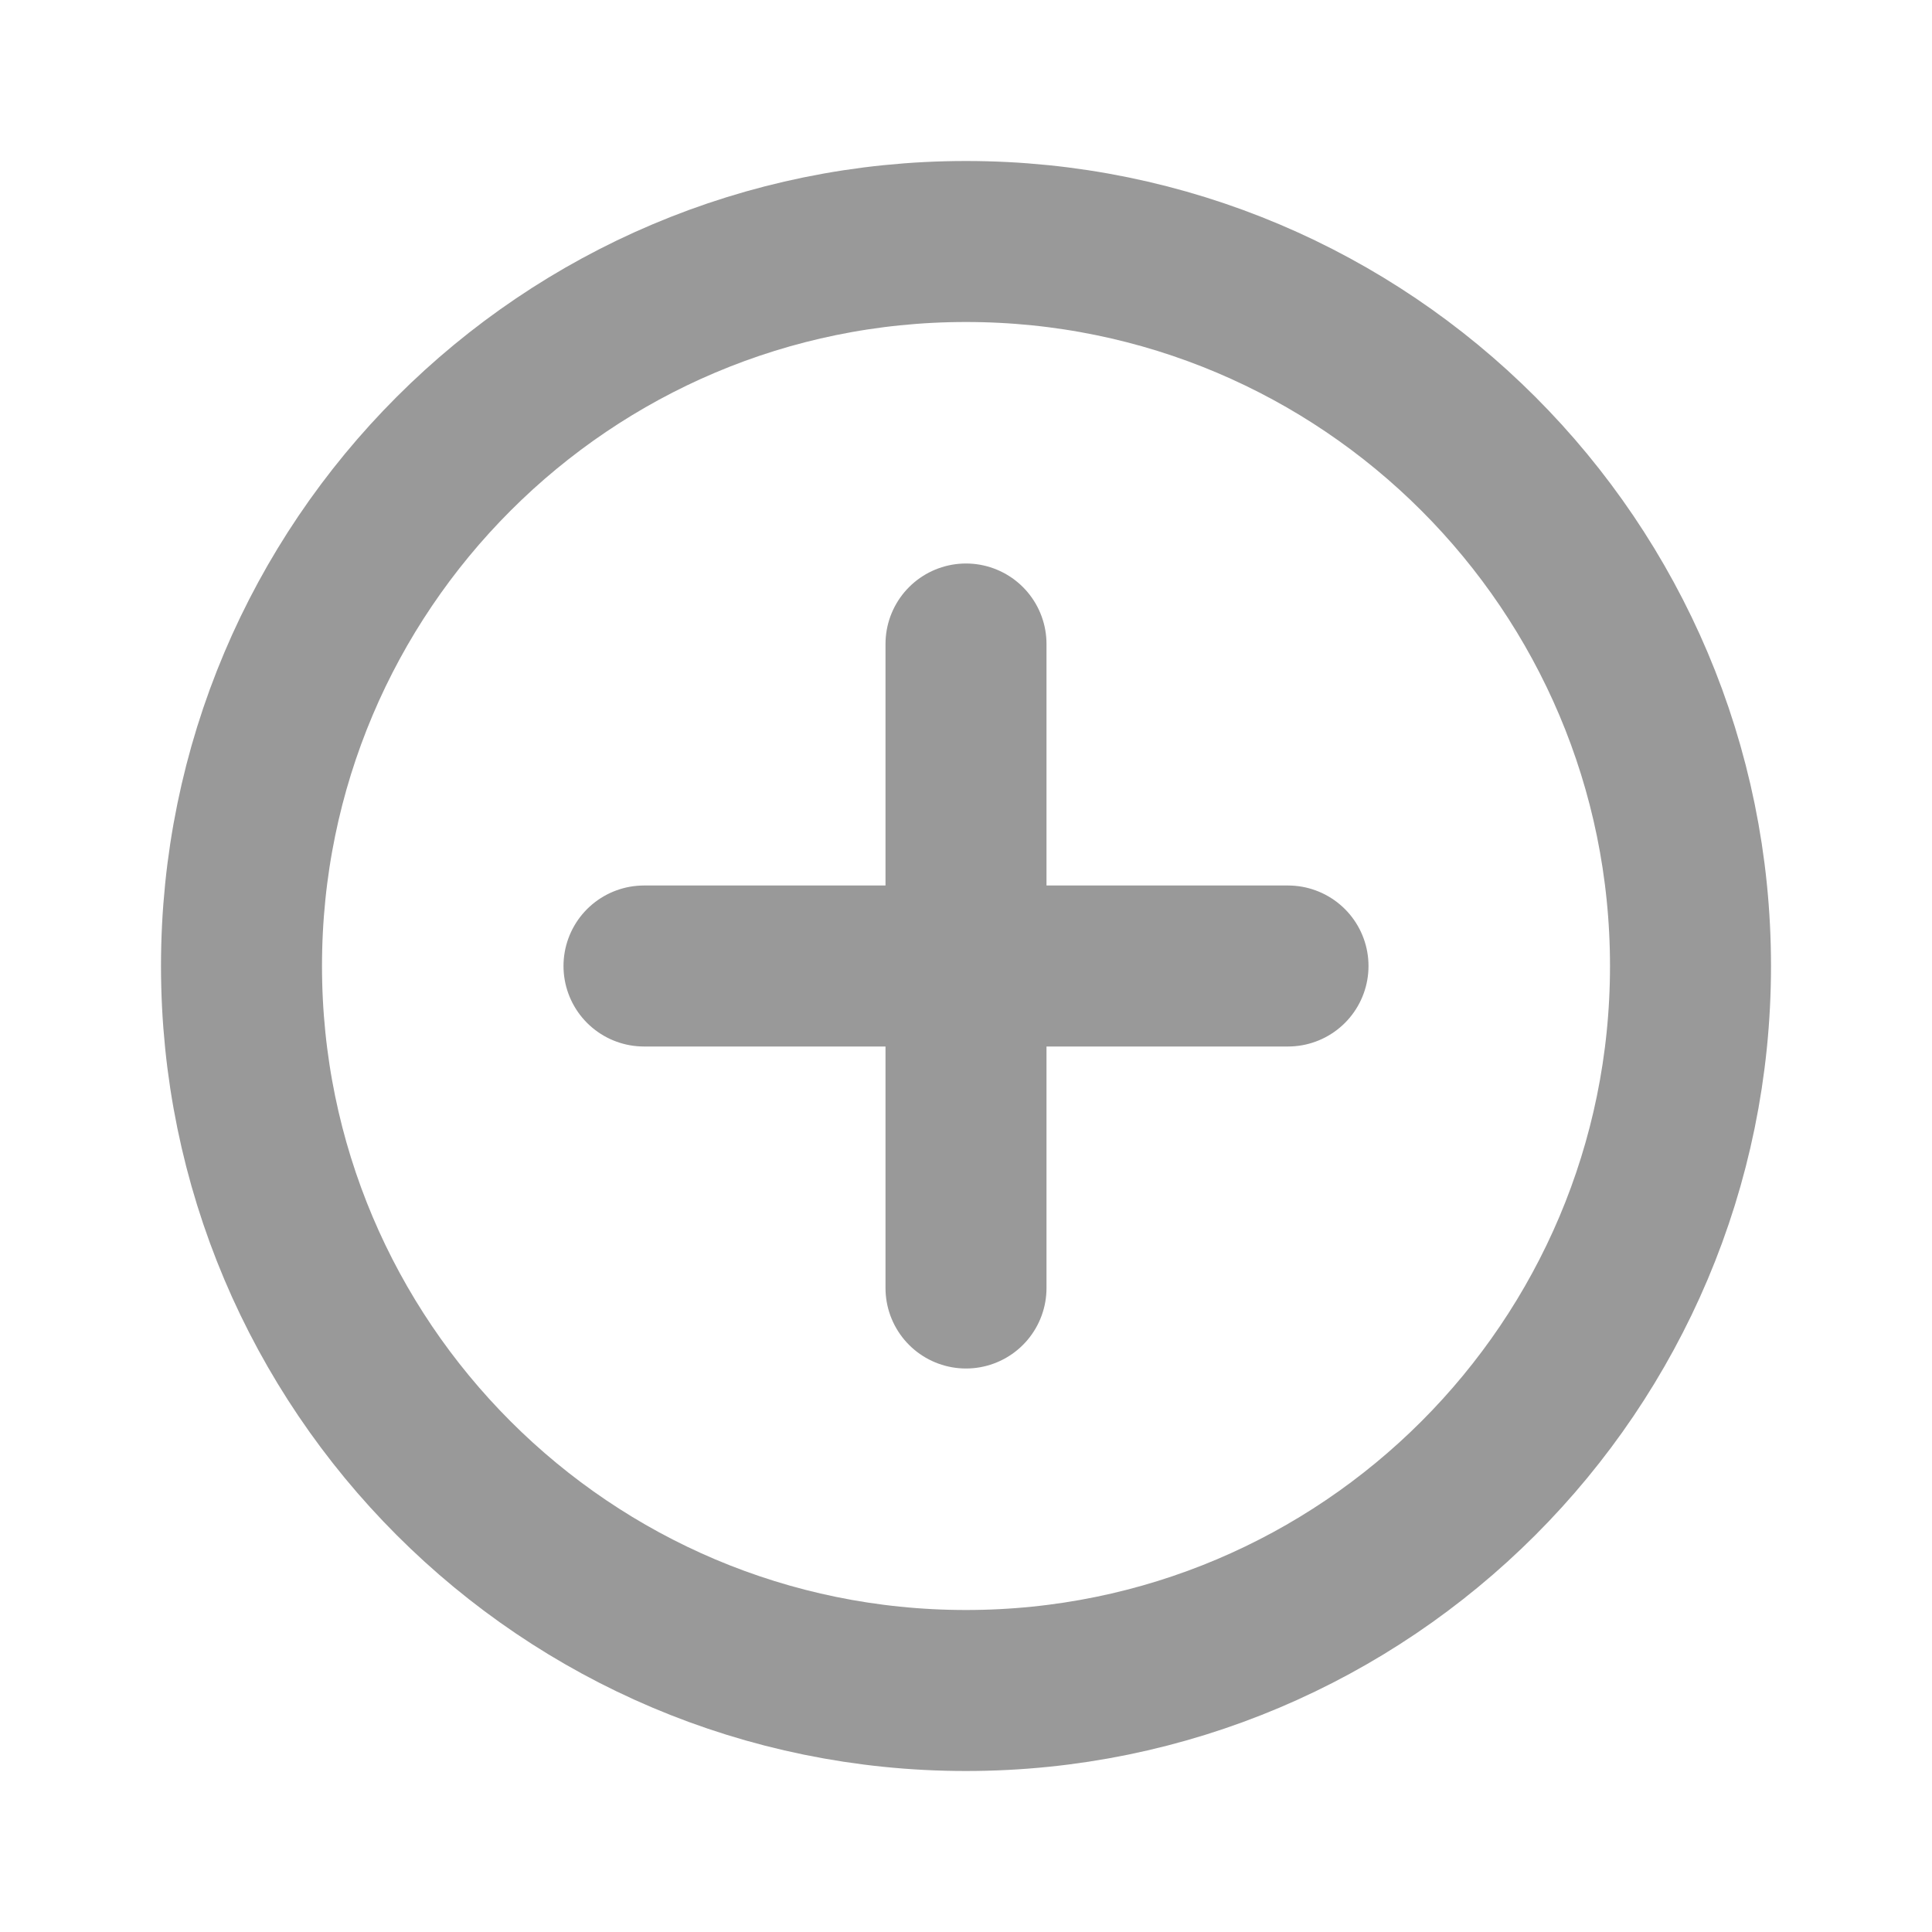
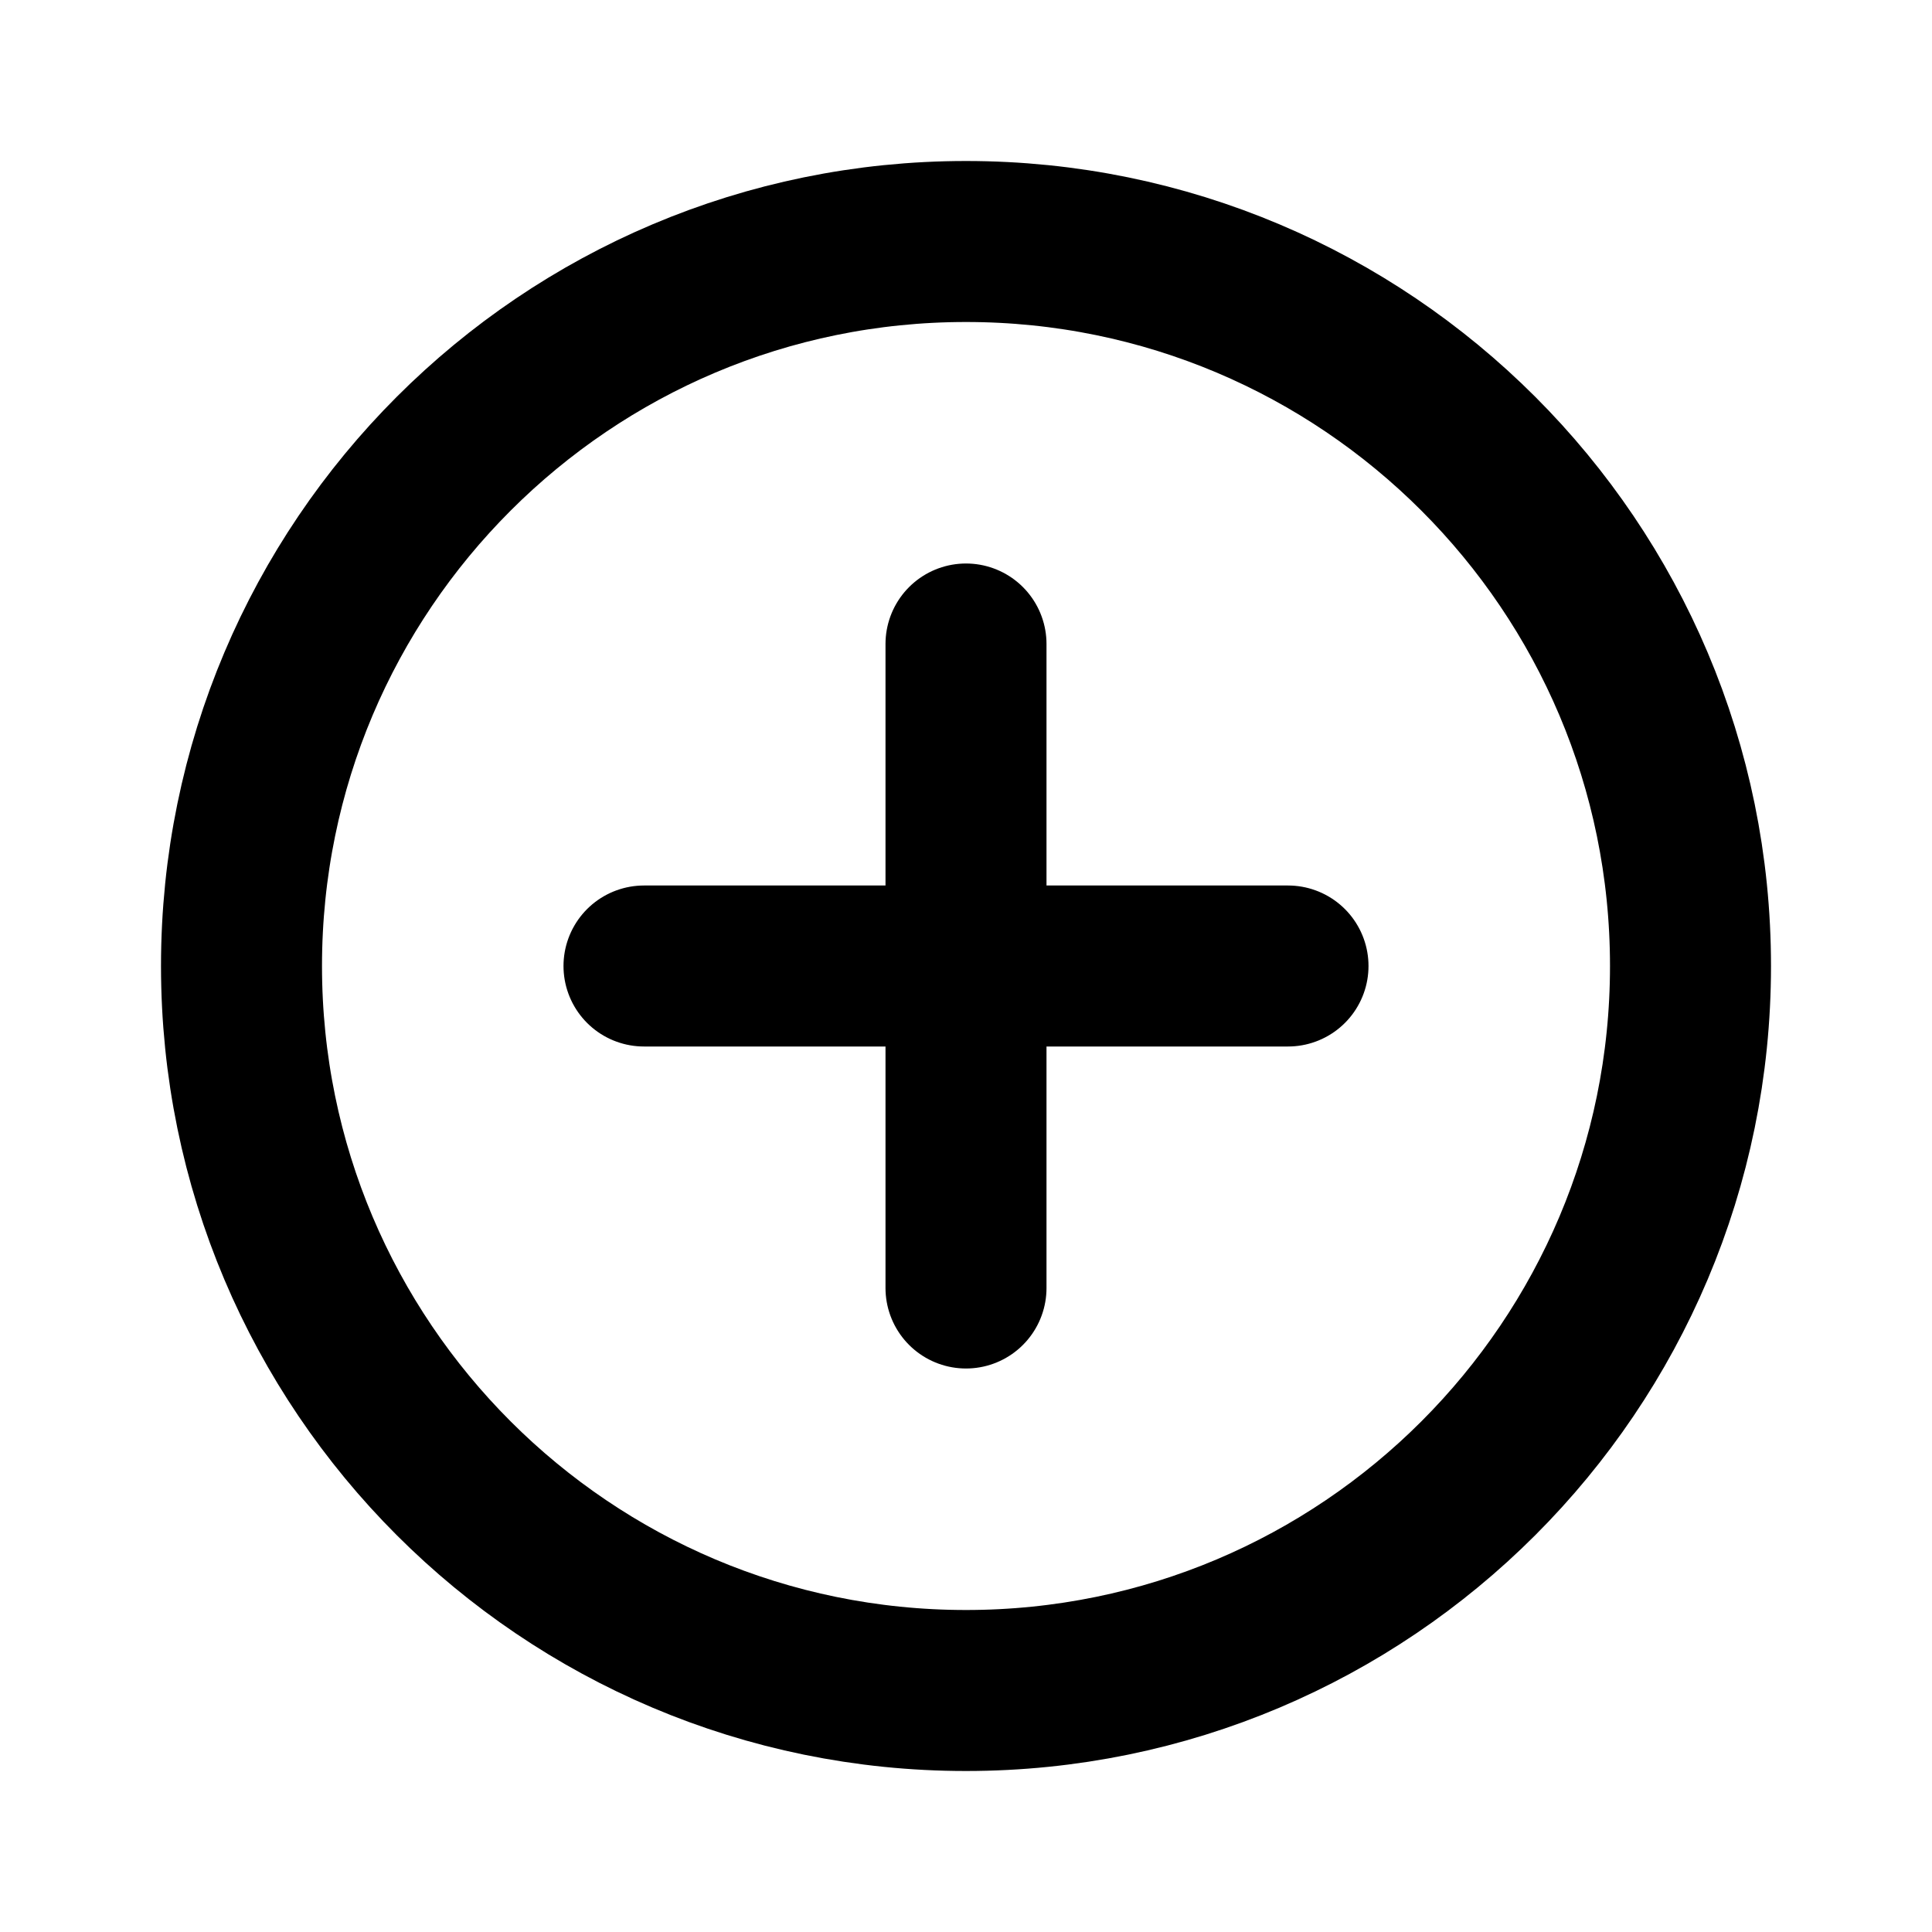
<svg xmlns="http://www.w3.org/2000/svg" viewBox="0 0 24 24" fill="none">
-   <path d="M8 12h4m0 0h4m-4 0v4m0-4V8m0 13a9 9 0 1 1 0-18 9 9 0 0 1 0 18Z" stroke="#999" stroke-width="2" stroke-linecap="round" stroke-linejoin="round" />
+   <path d="M8 12h4m0 0h4m-4 0v4m0-4V8m0 13a9 9 0 1 1 0-18 9 9 0 0 1 0 18Z" stroke="#000" stroke-width="2" stroke-linecap="round" stroke-linejoin="round" />
</svg>
